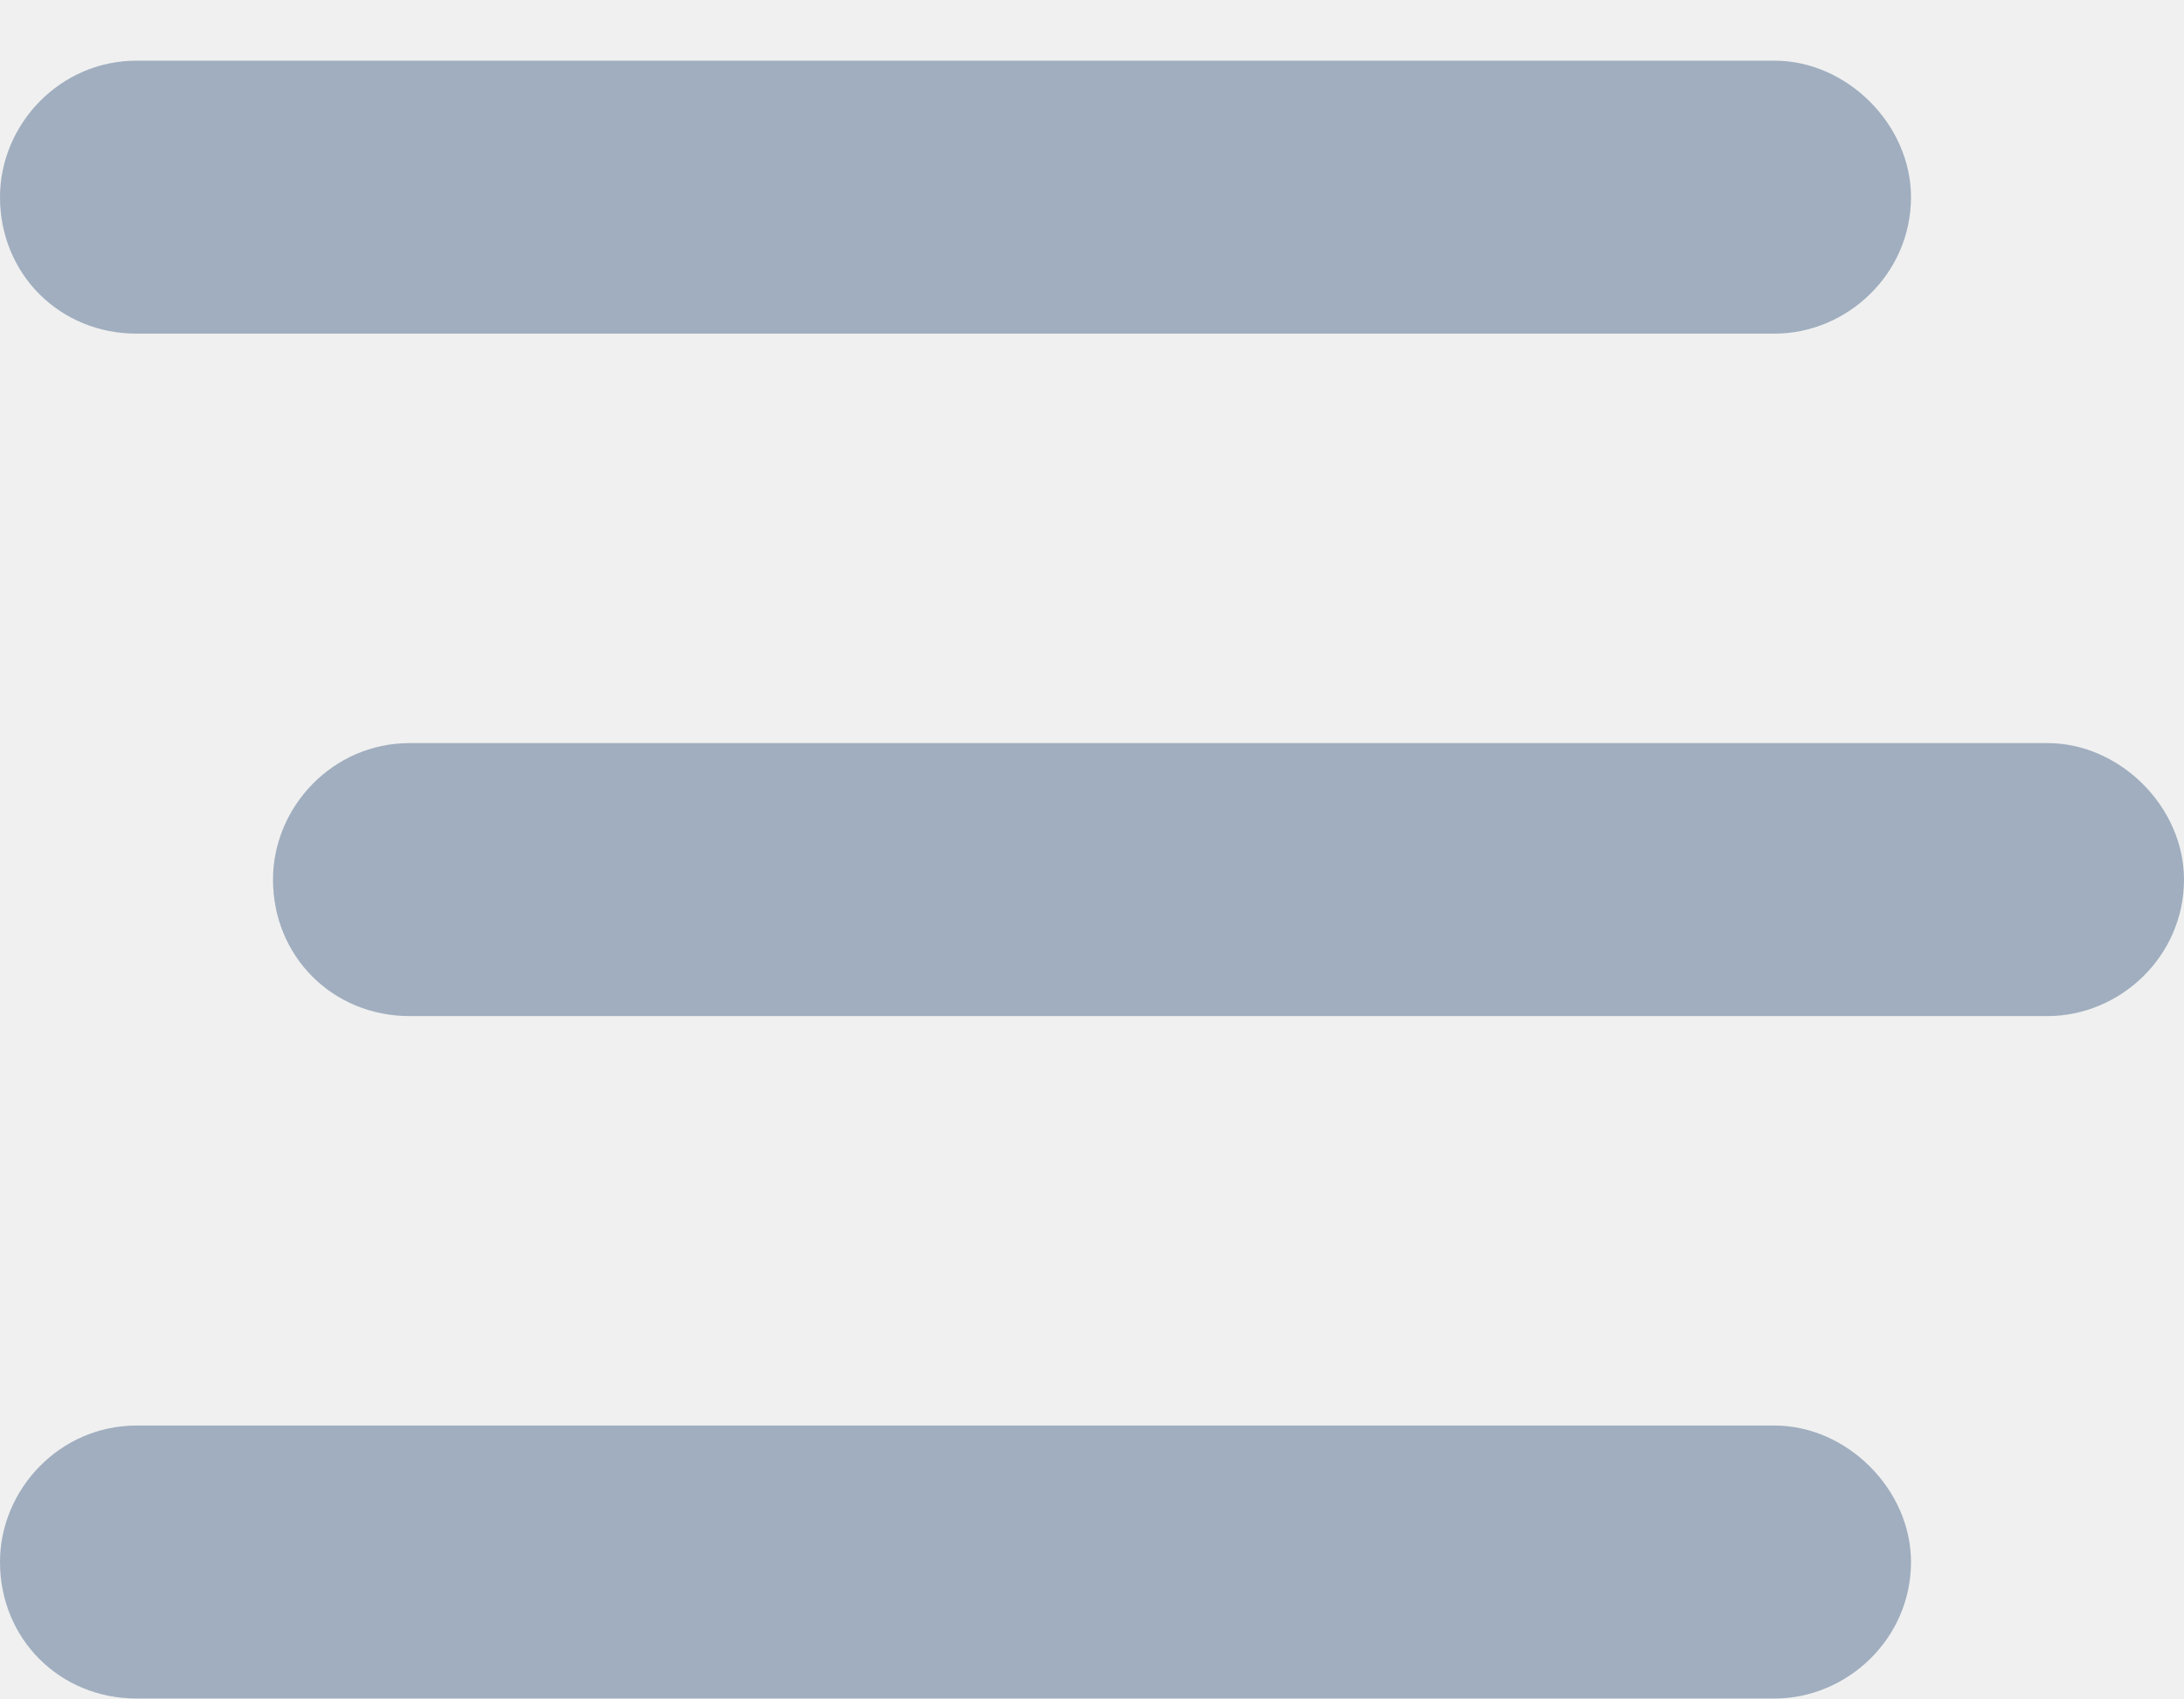
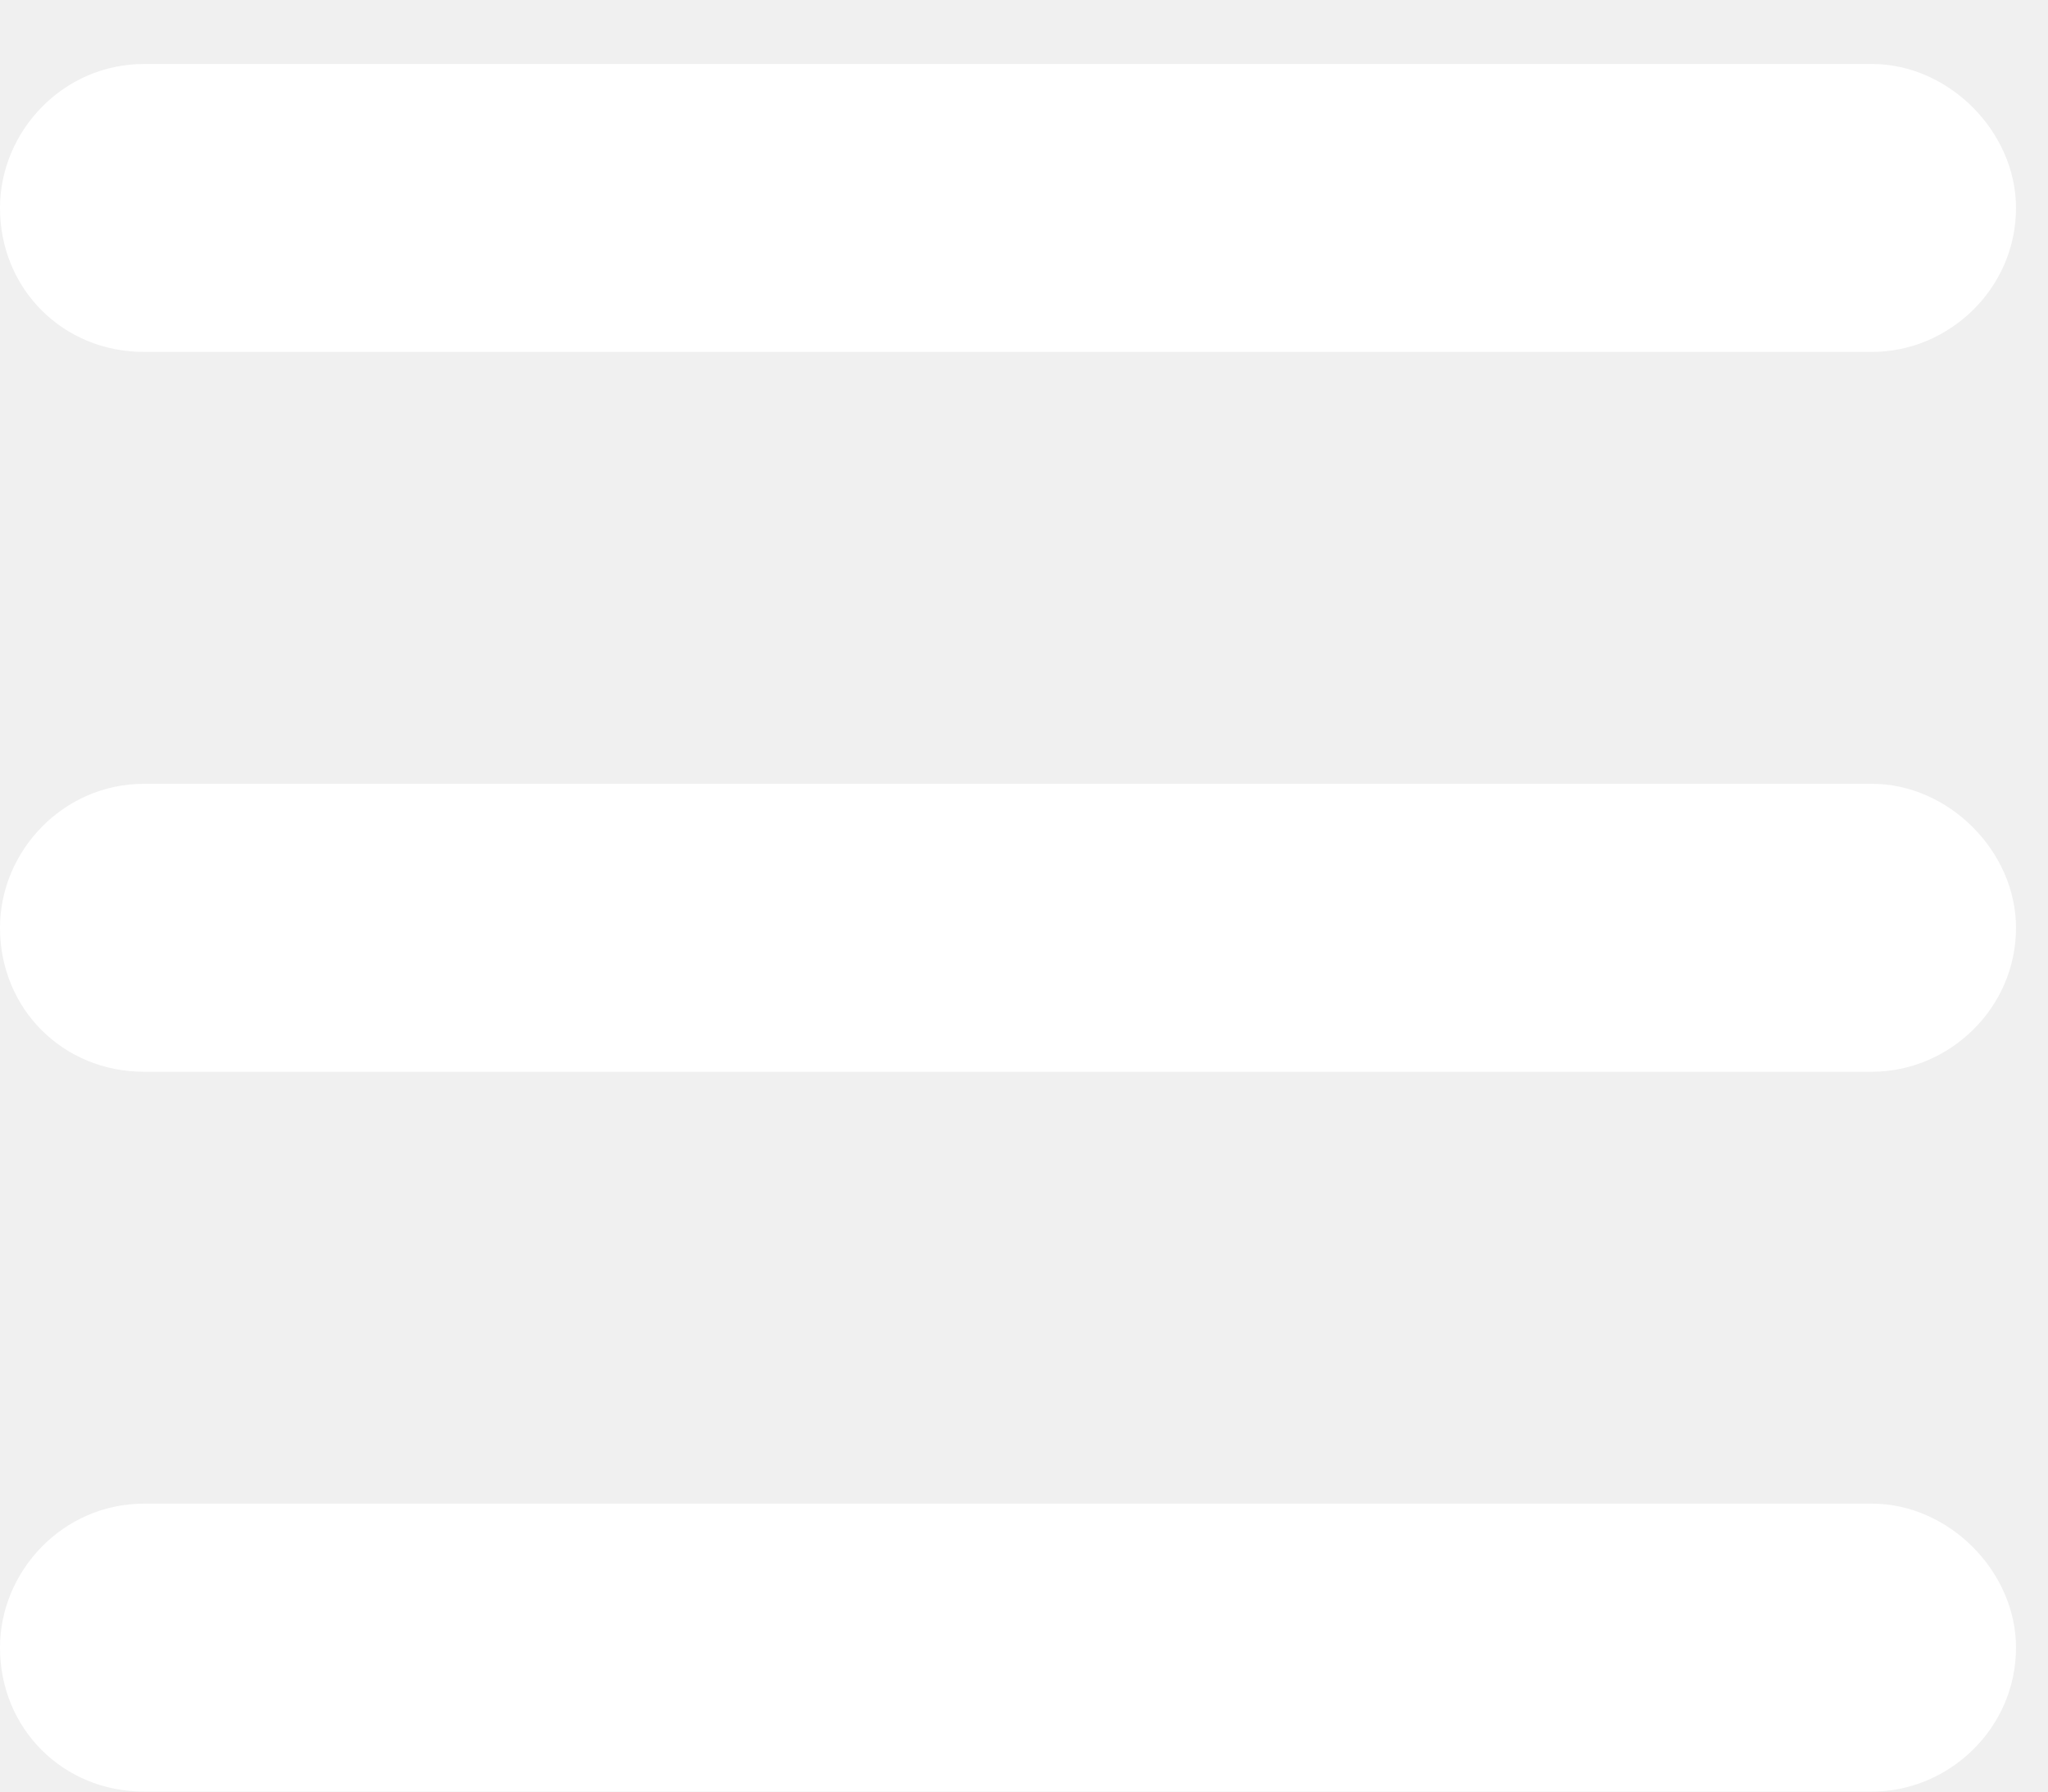
- <svg xmlns="http://www.w3.org/2000/svg" width="18" height="14" viewBox="0 0 18 14" fill="none">
-   <path d="M0 1.625C0 1.027 0.492 0.5 1.125 0.5H14.625C15.223 0.5 15.75 1.027 15.75 1.625C15.75 2.258 15.223 2.75 14.625 2.75H1.125C0.492 2.75 0 2.258 0 1.625ZM2.25 7.25C2.25 6.652 2.742 6.125 3.375 6.125H16.875C17.473 6.125 18 6.652 18 7.25C18 7.883 17.473 8.375 16.875 8.375H3.375C2.742 8.375 2.25 7.883 2.25 7.25ZM14.625 14H1.125C0.492 14 0 13.508 0 12.875C0 12.277 0.492 11.75 1.125 11.75H14.625C15.223 11.75 15.75 12.277 15.75 12.875C15.75 13.508 15.223 14 14.625 14Z" fill="#A0AEBF" />
+ <svg xmlns="http://www.w3.org/2000/svg" width="16" height="14" viewBox="0 0 16 14" fill="none">
+   <path d="M0 1.625C0 1.027 0.492 0.5 1.125 0.5H14.625C15.223 0.5 15.75 1.027 15.75 1.625C15.75 2.258 15.223 2.75 14.625 2.75H1.125C0.492 2.75 0 2.258 0 1.625ZM0 7.25C0 6.652 0.492 6.125 1.125 6.125H14.625C15.223 6.125 15.75 6.652 15.75 7.25C15.75 7.883 15.223 8.375 14.625 8.375H1.125C0.492 8.375 0 7.883 0 7.25ZM14.625 14H1.125C0.492 14 0 13.508 0 12.875C0 12.277 0.492 11.75 1.125 11.75H14.625C15.223 11.75 15.75 12.277 15.75 12.875C15.75 13.508 15.223 14 14.625 14Z" fill="white" />
</svg>
